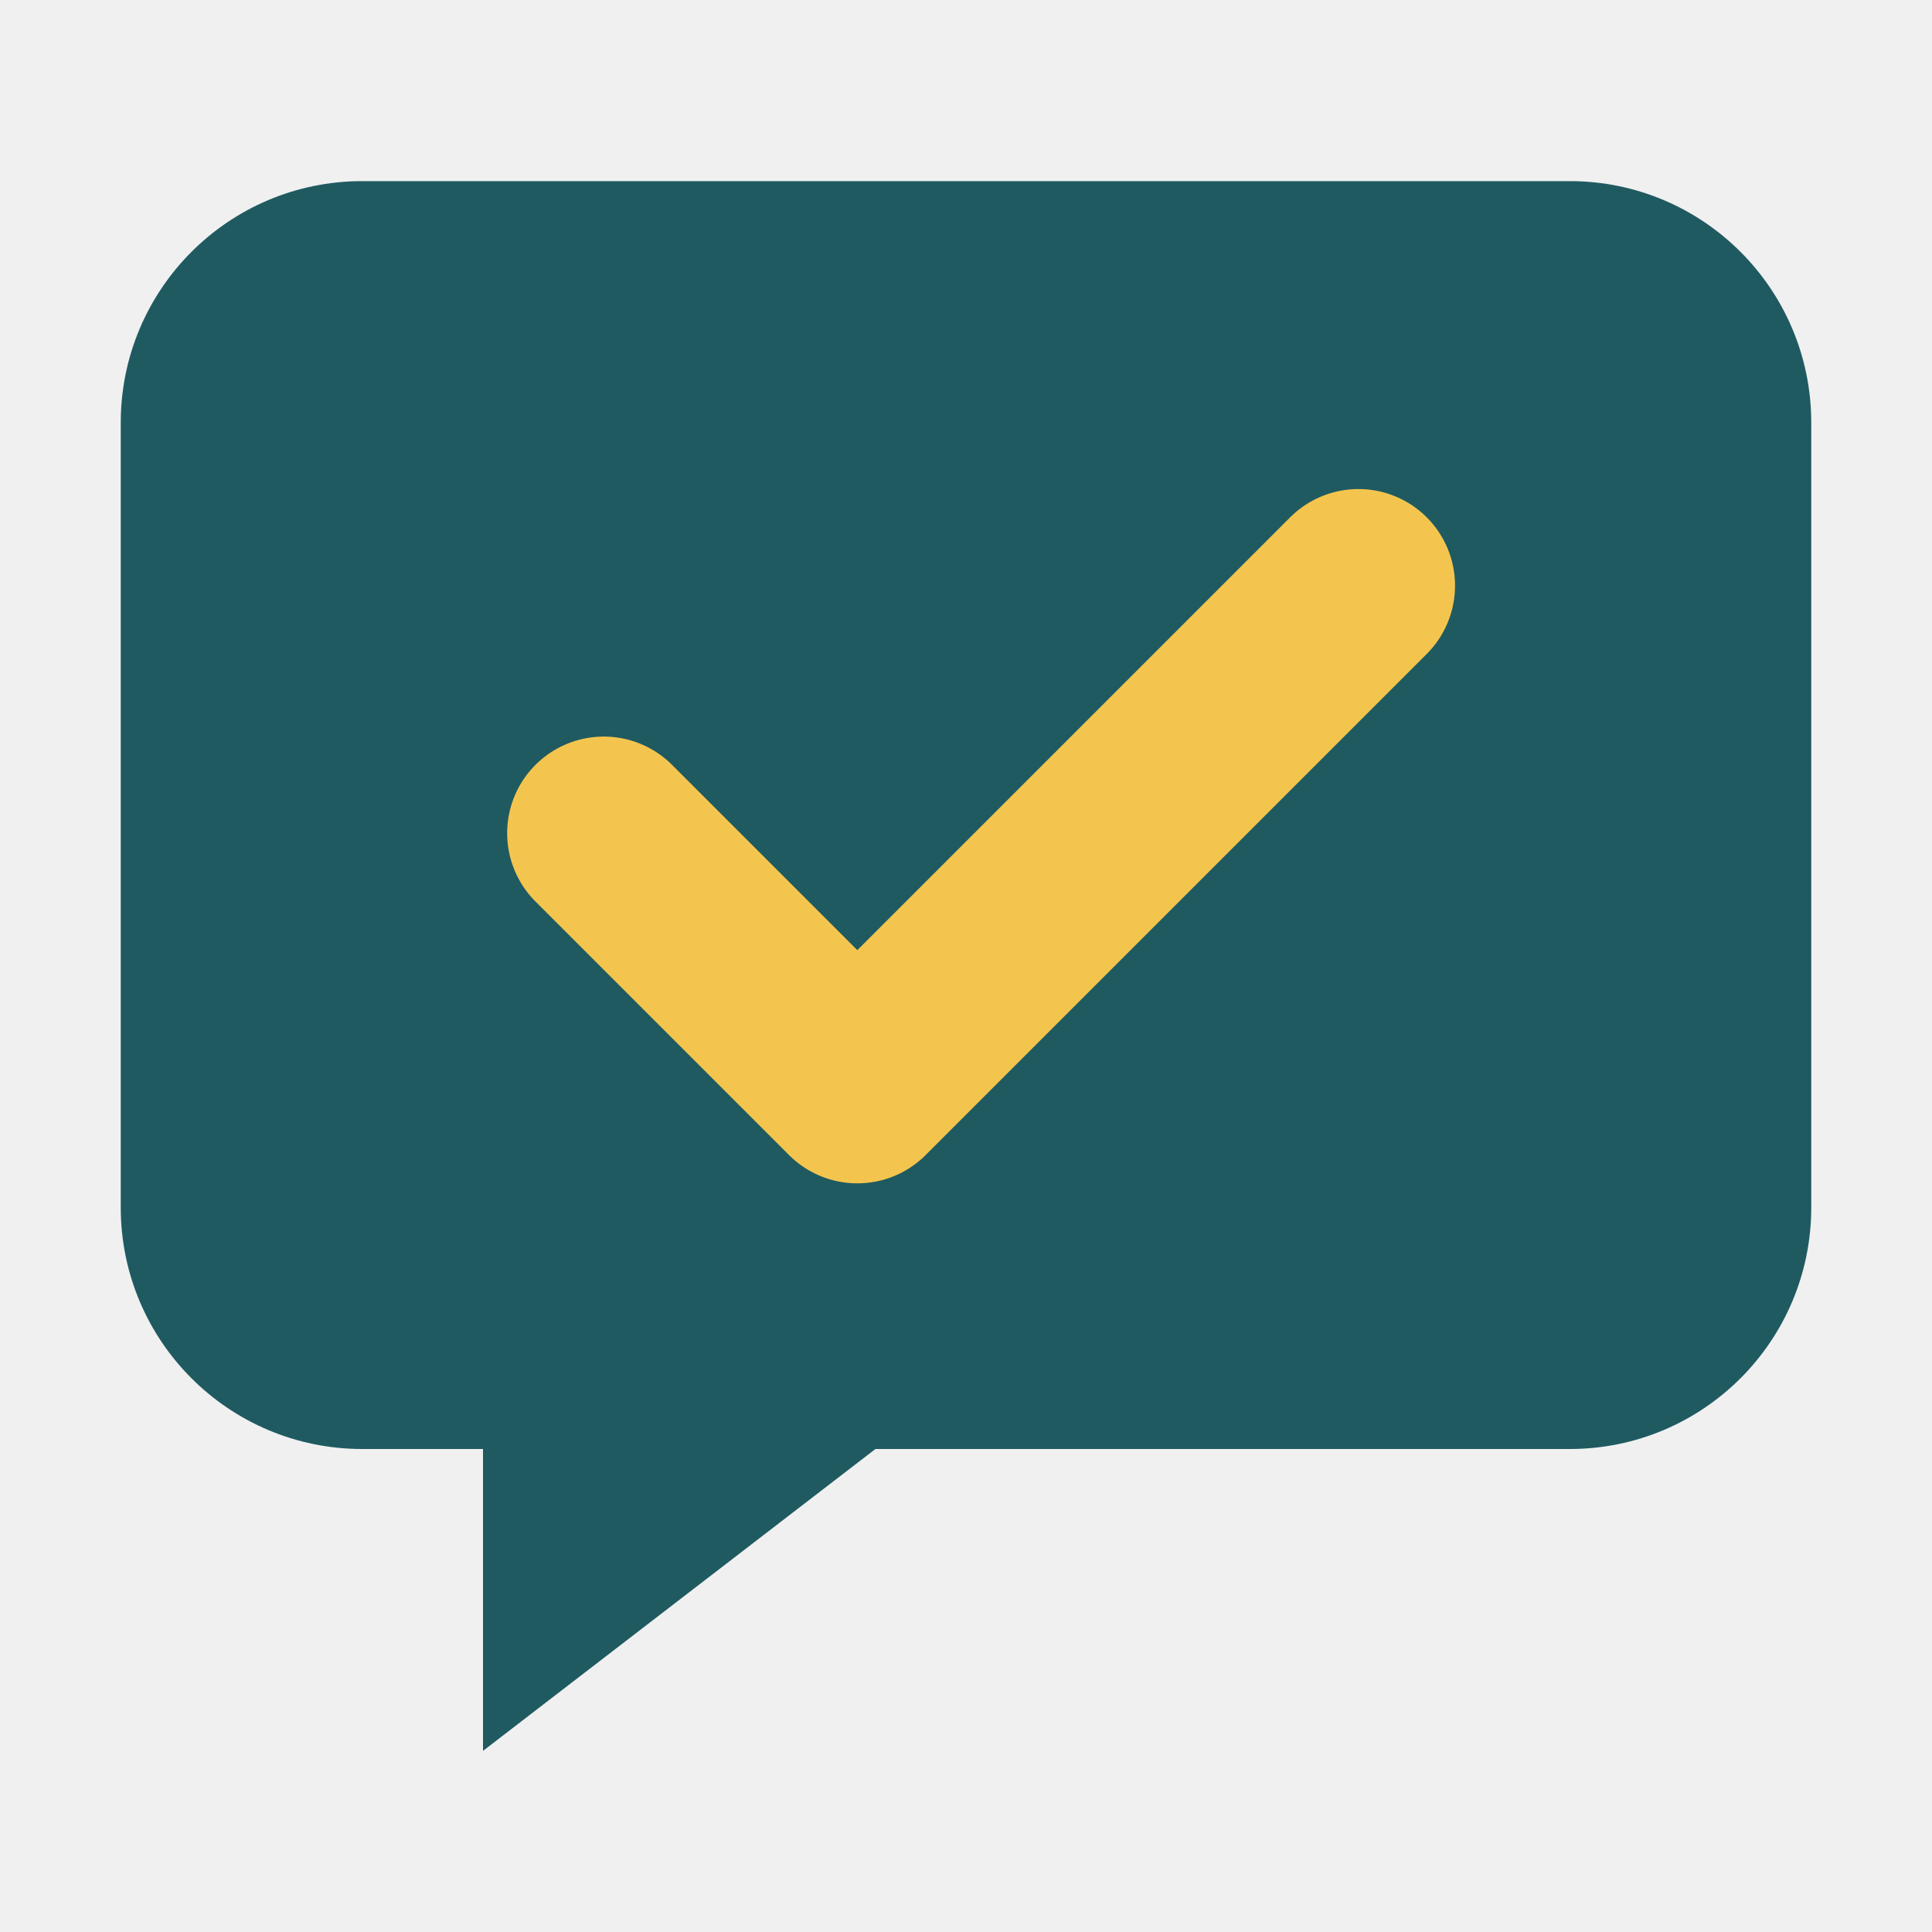
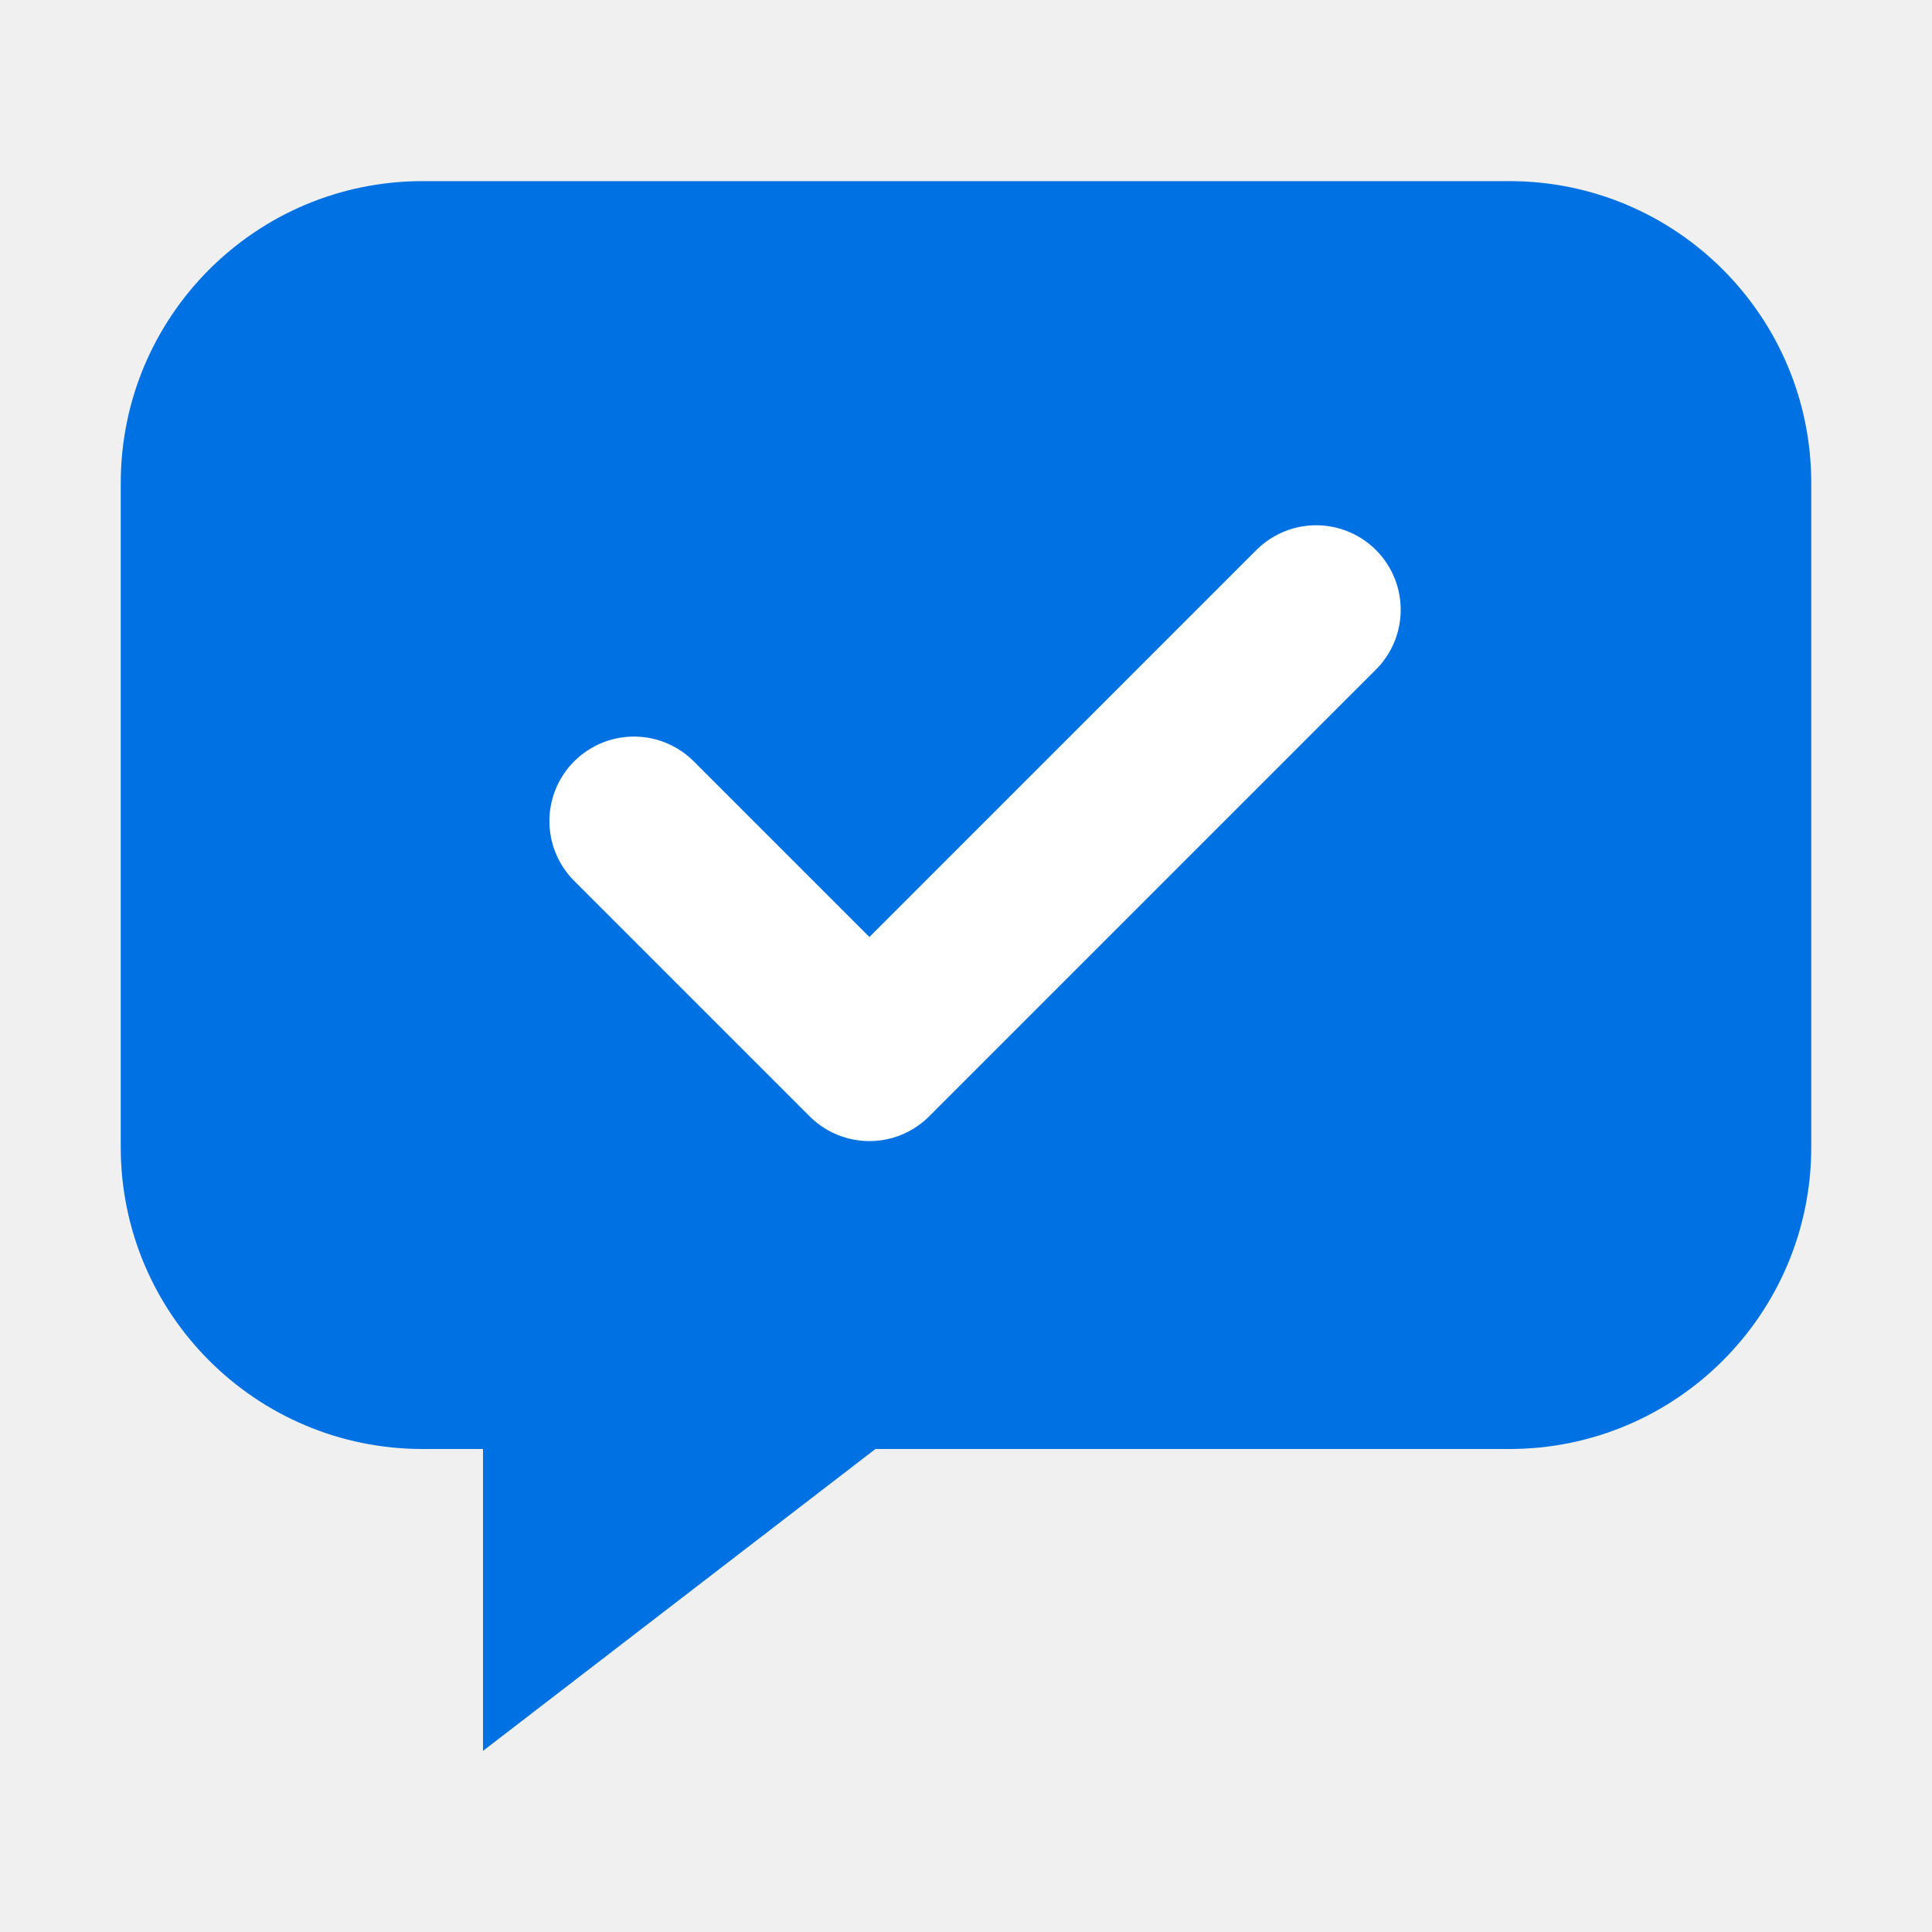
<svg xmlns="http://www.w3.org/2000/svg" viewBox="0 0 32 32">
-   <path d="M6 3h20a4 4 0 0 1 4 4v13a4 4 0 0 1-4 4H14.5L8 29v-5H6a4 4 0 0 1-4-4V7a4 4 0 0 1 4-4z" fill="#1f5a61" />
-   <path d="M10 13.8l4.2 4.2L22.5 9.7" fill="none" stroke="#f4c54e" stroke-width="3.2" stroke-linecap="round" stroke-linejoin="round" />
+   <path d="M7 3h18a5 5 0 0 1 5 5v11a5 5 0 0 1-5 5H14.5L8 29v-5H7a5 5 0 0 1-5-5V8a5 5 0 0 1 5-5z" fill="#0071e3" />
+   <path d="M10.5 13.6l3.9 3.9 7.4-7.4" fill="none" stroke="#fff" stroke-width="2.8" stroke-linecap="round" stroke-linejoin="round" />
</svg>
